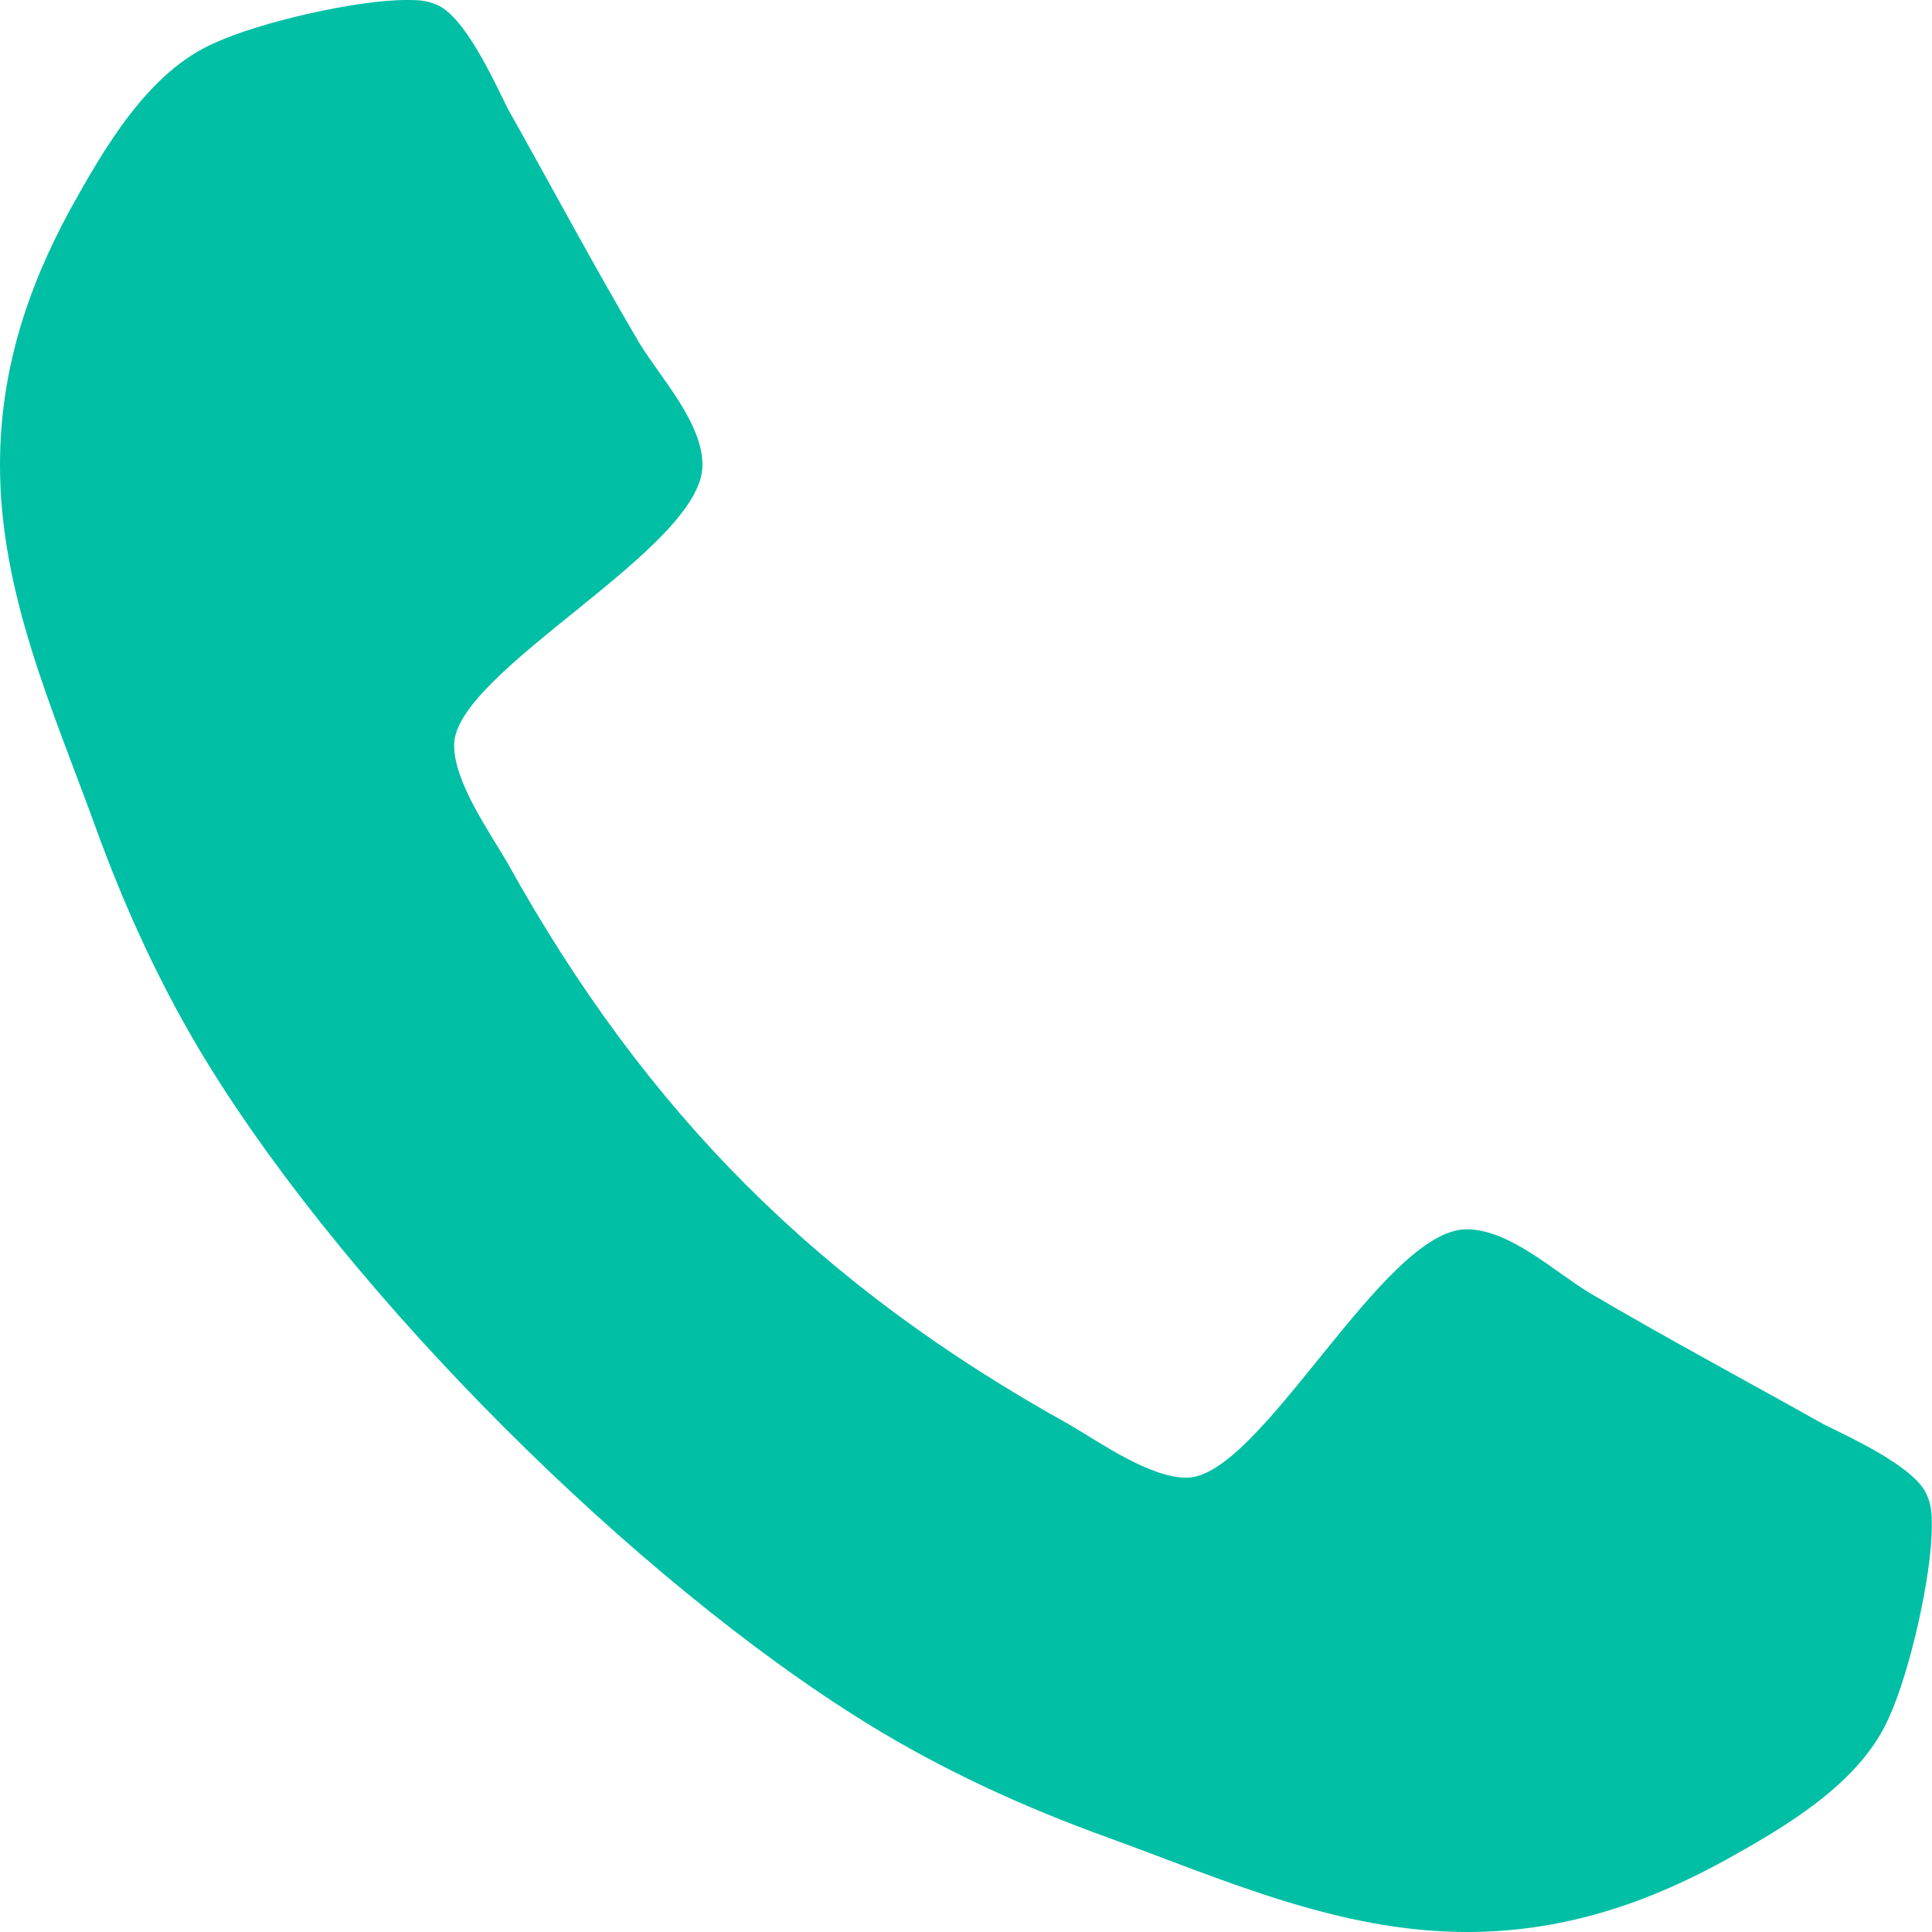
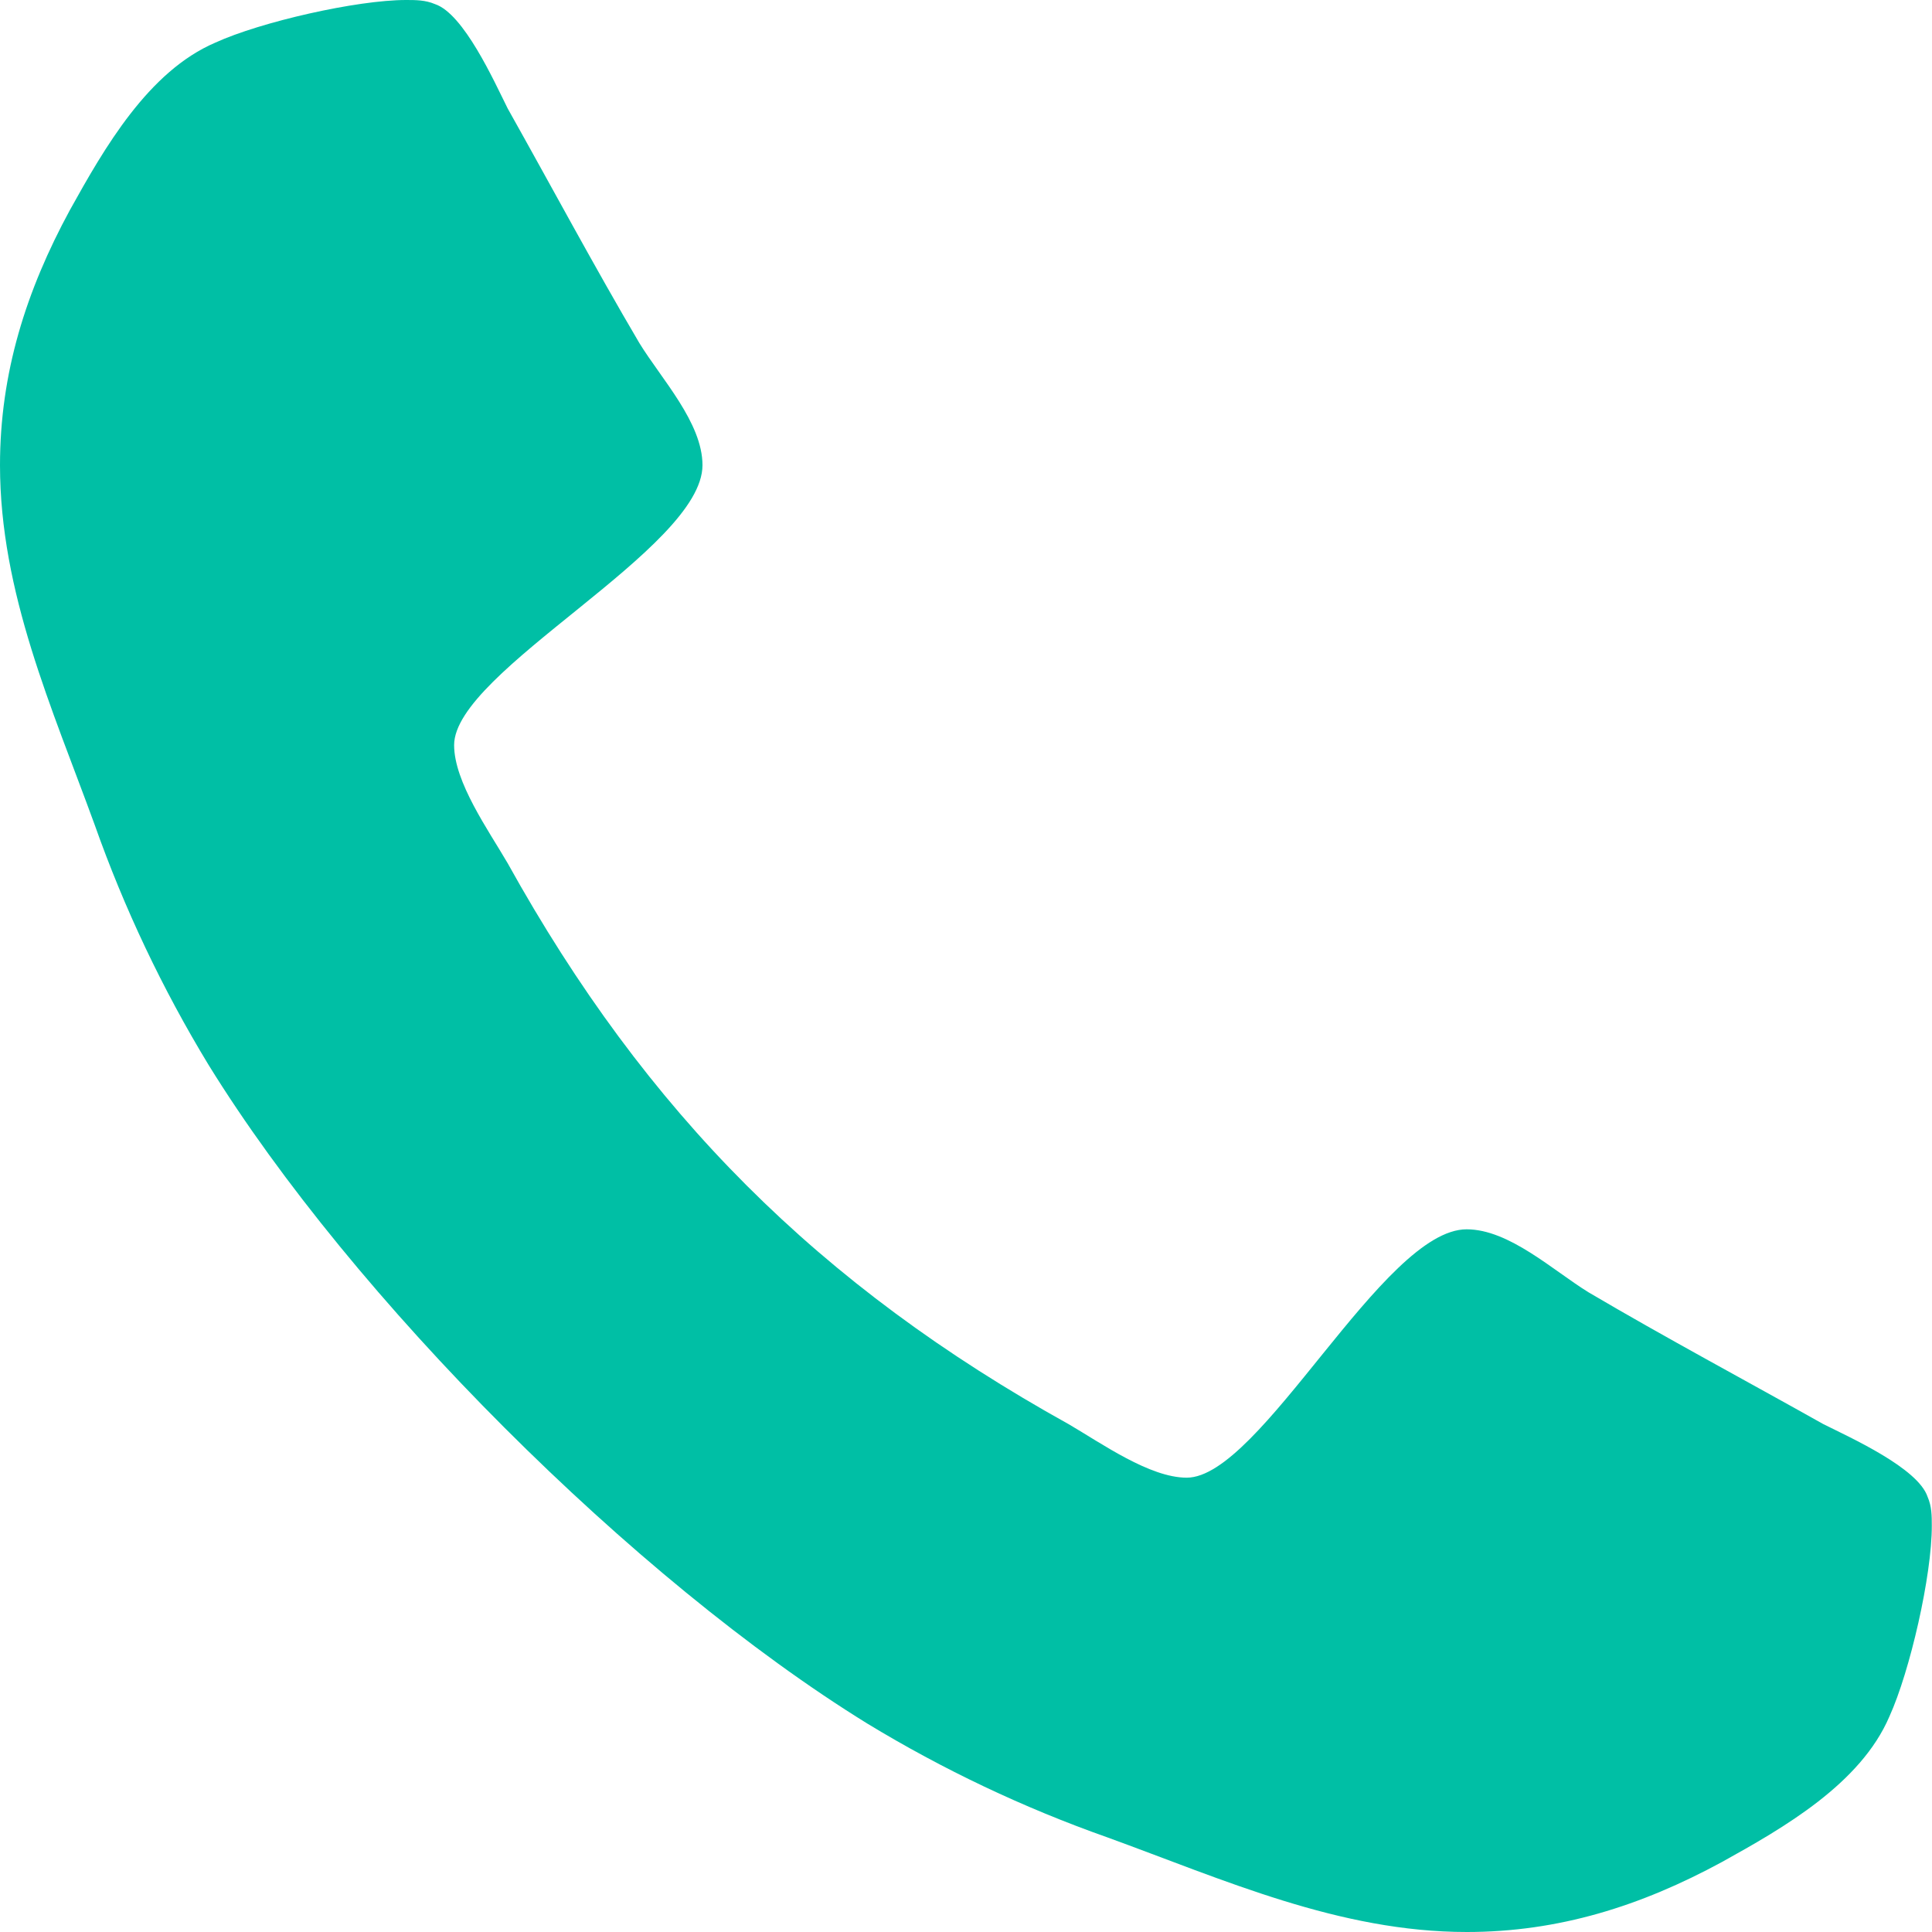
- <svg xmlns="http://www.w3.org/2000/svg" version="1.1" id="Layer_1" x="0px" y="0px" width="18.864px" height="18.863px" viewBox="0 0 18.864 18.863" enable-background="new 0 0 18.864 18.863" xml:space="preserve">
-   <g>
-     <path fill="#00BFA5" d="M18.448,16.76c-0.281,0.656-1.031,1.086-1.634,1.42c-0.791,0.43-1.595,0.684-2.492,0.684   c-1.246,0-2.371-0.51-3.51-0.924c-0.817-0.295-1.608-0.657-2.345-1.112c-2.278-1.407-5.024-4.153-6.431-6.431   C1.581,9.659,1.219,8.869,0.924,8.052C0.509,6.913,0,5.788,0,4.542C0,3.644,0.254,2.84,0.683,2.05   c0.335-0.603,0.764-1.353,1.42-1.634C2.545,0.214,3.483,0,3.965,0C4.06,0,4.153,0,4.247,0.04c0.281,0.094,0.576,0.75,0.71,1.019   c0.429,0.764,0.844,1.541,1.286,2.291c0.214,0.349,0.616,0.777,0.616,1.192c0,0.817-2.425,2.01-2.425,2.733   c0,0.361,0.335,0.831,0.522,1.152c1.353,2.438,3.041,4.126,5.479,5.479c0.322,0.188,0.791,0.522,1.152,0.522   c0.724,0,1.916-2.425,2.733-2.425c0.415,0,0.844,0.402,1.192,0.616c0.75,0.442,1.527,0.857,2.291,1.286   c0.268,0.134,0.924,0.429,1.018,0.71c0.041,0.094,0.041,0.188,0.041,0.281C18.864,15.38,18.649,16.318,18.448,16.76z" />
-   </g>
+ <svg xmlns="http://www.w3.org/2000/svg" width="18.864" height="18.863">
+   <path fill="#00BFA5" d="M18.448 16.76c-.281.656-1.031 1.086-1.634 1.42-.791.43-1.595.684-2.492.684-1.246 0-2.371-.51-3.51-.924a12.587 12.587 0 0 1-2.345-1.112c-2.278-1.407-5.024-4.153-6.431-6.431A12.617 12.617 0 0 1 .924 8.052C.509 6.913 0 5.788 0 4.542 0 3.644.254 2.84.683 2.05c.335-.603.764-1.353 1.42-1.634C2.545.214 3.483 0 3.965 0c.095 0 .188 0 .282.04.281.094.576.75.71 1.019.429.764.844 1.541 1.286 2.291.214.349.616.777.616 1.192 0 .817-2.425 2.01-2.425 2.733 0 .361.335.831.522 1.152 1.353 2.438 3.041 4.126 5.479 5.479.322.188.791.522 1.152.522.724 0 1.916-2.425 2.733-2.425.415 0 .844.402 1.192.616.75.442 1.527.857 2.291 1.286.268.134.924.429 1.018.71.041.094.041.188.041.281.002.484-.213 1.422-.414 1.864z" />
</svg>
